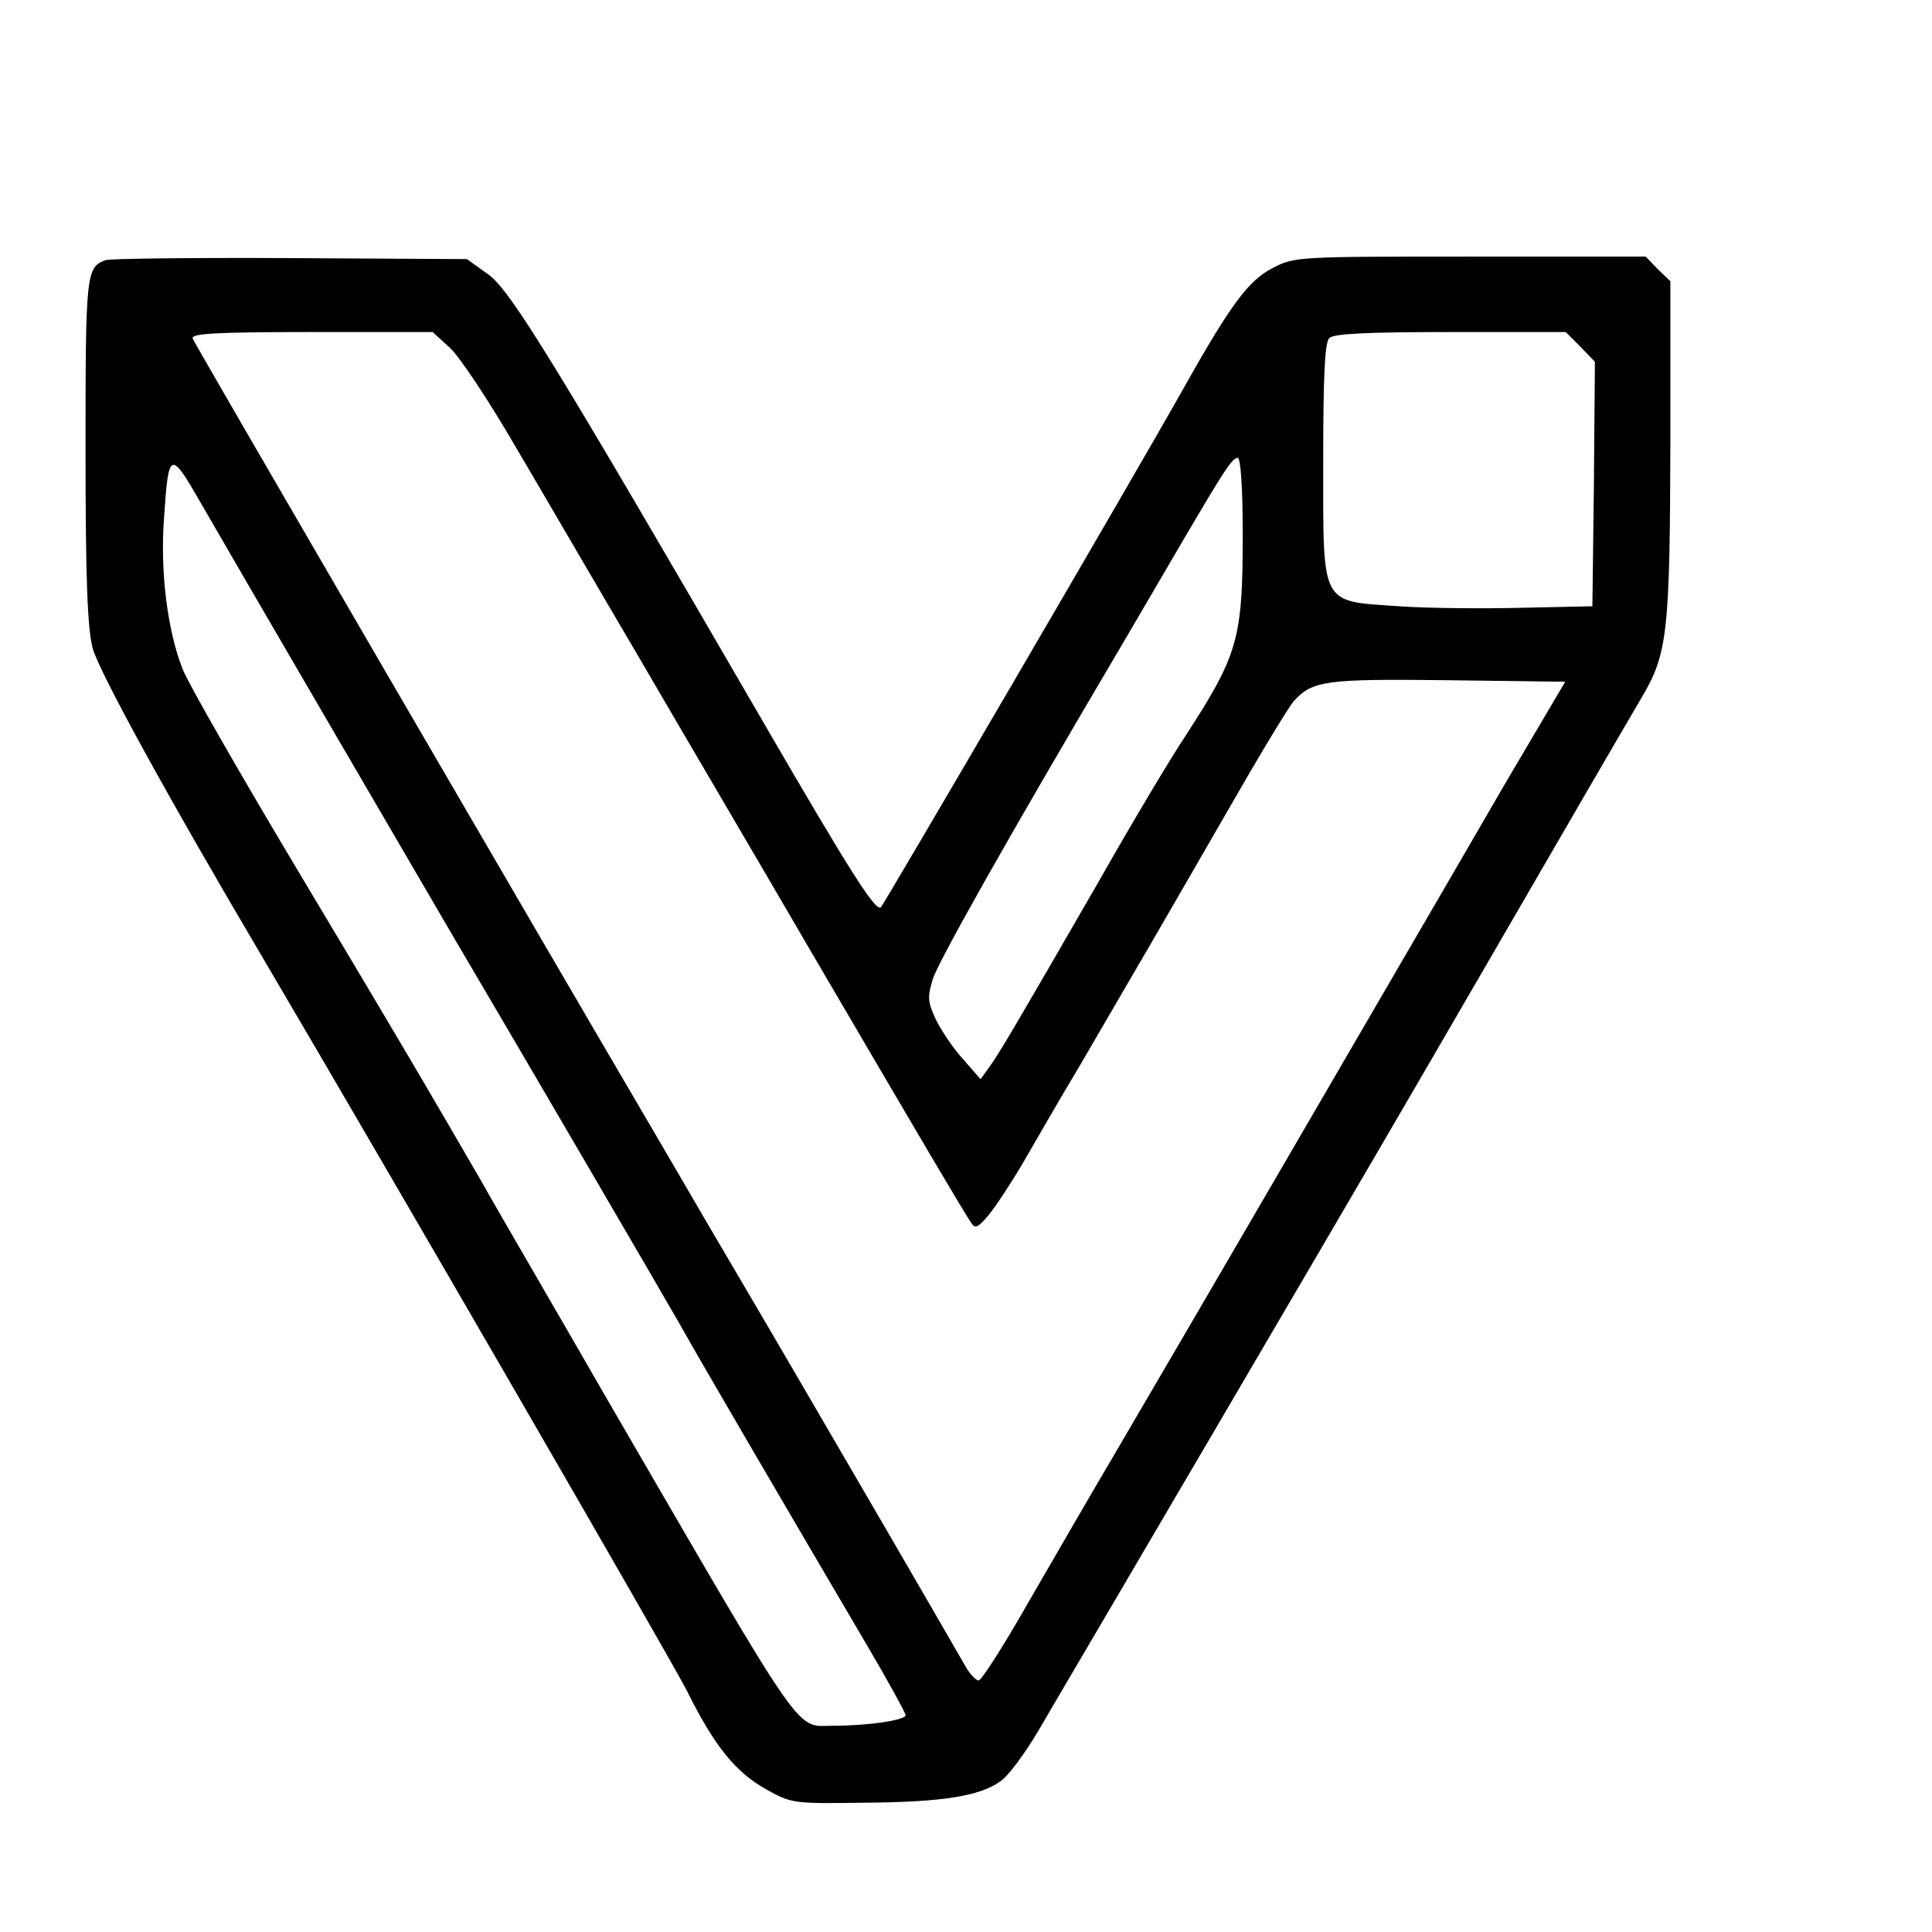
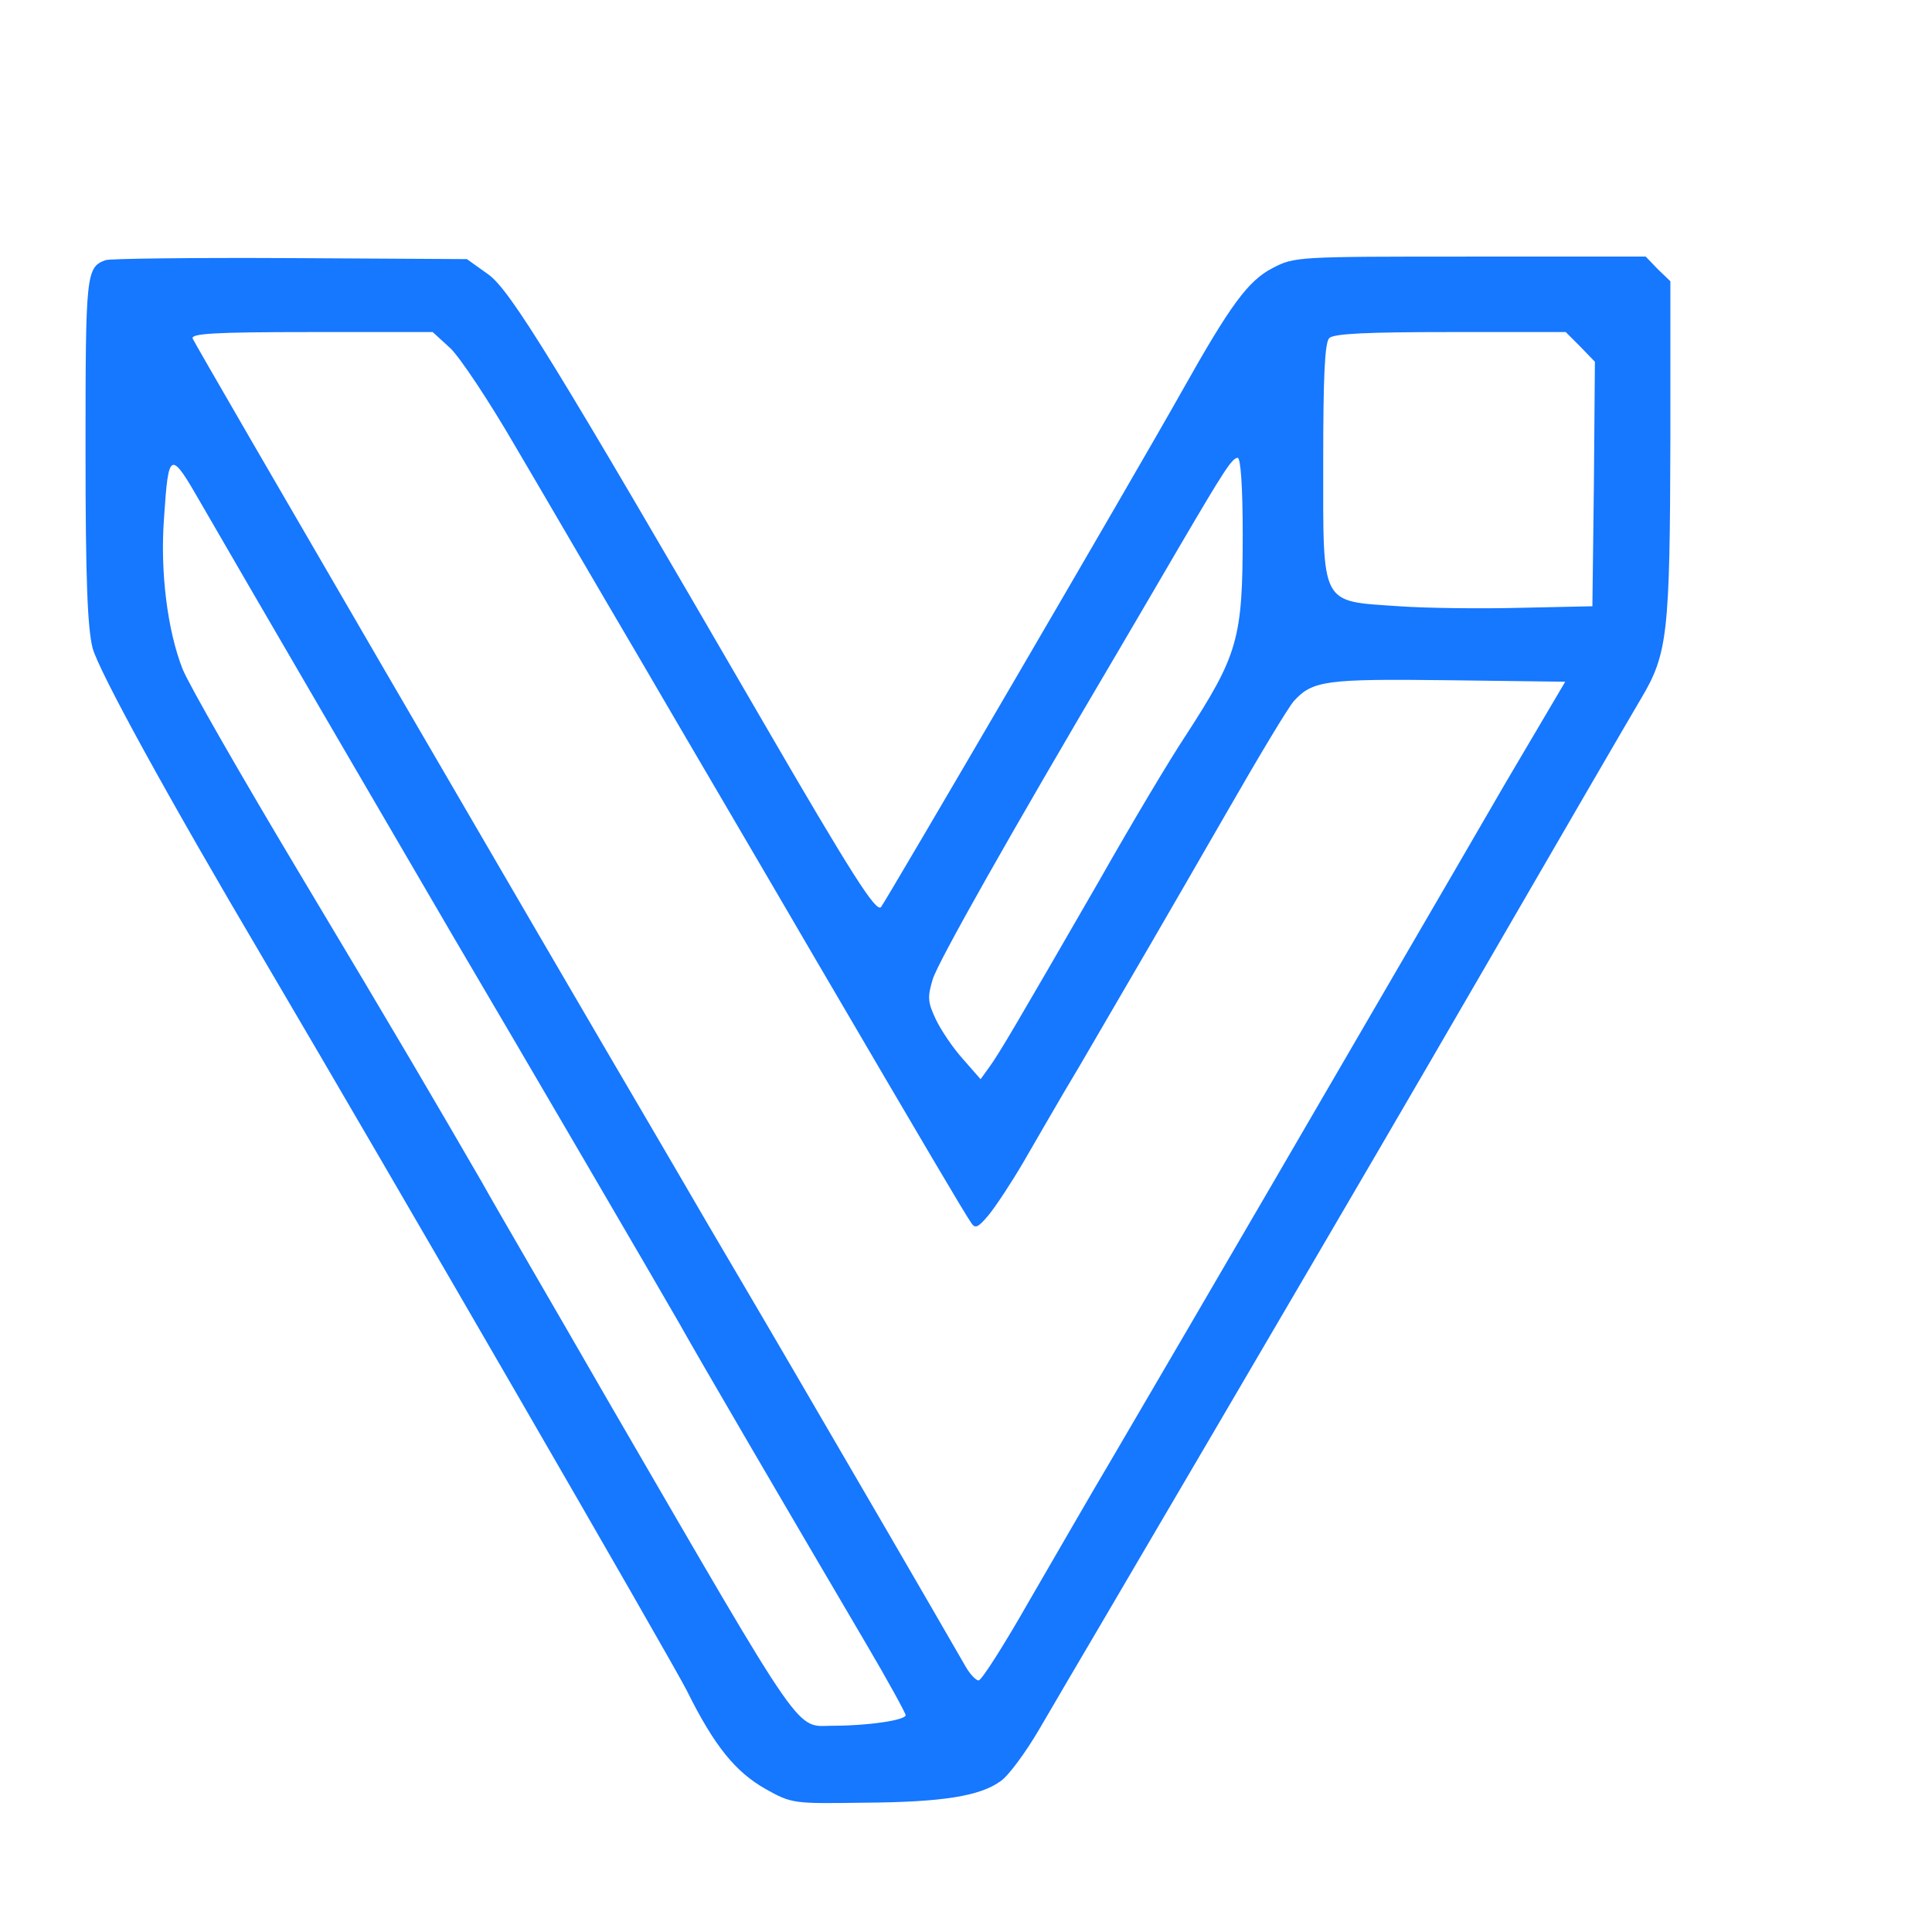
- <svg xmlns="http://www.w3.org/2000/svg" viewBox="0 0 384 382" width="128" height="128" preserveAspectRatio="xMidYMid meet">
+ <svg xmlns="http://www.w3.org/2000/svg" viewBox="0 0 384 382" width="128" height="128" fill="#1677ff" preserveAspectRatio="xMidYMid meet">
  <g transform="translate(0,382) scale(0.1,-0.1)">
    <path d="M210 3313 c-39 -14 -40 -27 -40 -377 0 -262 4 -353 14 -394 13 -47     147 -292 342 -622 262 -445 808 -1389 839 -1450 55 -111 97 -162 157 -196 52     -29 55 -29 195 -27 156 1 231 13 272 43 15 10 49 56 76 102 27 46 83 142 125     213 42 72 141 240 220 375 79 135 171 292 205 350 34 58 185 316 335 575 150     259 290 500 312 537 53 89 57 130 58 516 l0 313 -25 24 -24 25 -349 0 c-344 0     -349 0 -393 -23 -48 -25 -83 -72 -179 -243 -92 -164 -591 -1018 -599 -1027     -10 -10 -56 61 -237 373 -413 712 -500 854 -544 885 l-42 30 -351 2 c-194 1     -359 -1 -367 -4z m685 -175 c19 -18 77 -105 128 -193 52 -88 163 -279 249     -425 85 -146 242 -413 348 -595 216 -369 295 -503 310 -525 8 -13 14 -10 35     15 14 17 45 64 69 105 24 41 73 127 111 190 111 190 172 295 293 505 63 110     123 210 134 222 37 40 62 44 306 41 l233 -3 -118 -200 c-64 -110 -146 -252     -183 -315 -125 -215 -421 -724 -601 -1031 -41 -69 -114 -196 -164 -282 -49     -86 -94 -157 -100 -157 -5 0 -17 12 -26 28 -76 132 -230 397 -341 587 -74 127     -152 259 -173 295 -21 36 -68 117 -105 180 -205 349 -913 1566 -917 1577 -4     10 41 13 236 13 l241 0 35 -32z m2246 3 l29 -30 -2 -243 -3 -243 -140 -3 c-77     -2 -187 -1 -244 3 -158 11 -151 -3 -151 288 0 168 3 236 12 245 9 9 76 12 241     12 l229 0 29 -29z m-671 -373 c0 -208 -9 -239 -114 -401 -30 -45 -107 -174     -171 -287 -169 -293 -198 -342 -218 -370 l-18 -25 -35 40 c-20 22 -44 58 -54     79 -16 34 -17 44 -6 80 11 35 149 280 371 656 34 58 88 150 120 205 88 150     104 175 115 175 6 0 10 -59 10 -152z m-2069 59 c69 -120 427 -734 499 -857     138 -234 414 -707 450 -770 35 -63 212 -366 372 -638 43 -73 78 -137 78 -141     0 -10 -75 -21 -142 -21 -79 0 -49 -44 -449 645 -111 193 -225 388 -251 435     -91 157 -159 274 -365 618 -113 189 -217 370 -230 402 -30 76 -45 193 -37 300     9 136 12 137 75 27z" />
  </g>
</svg>
